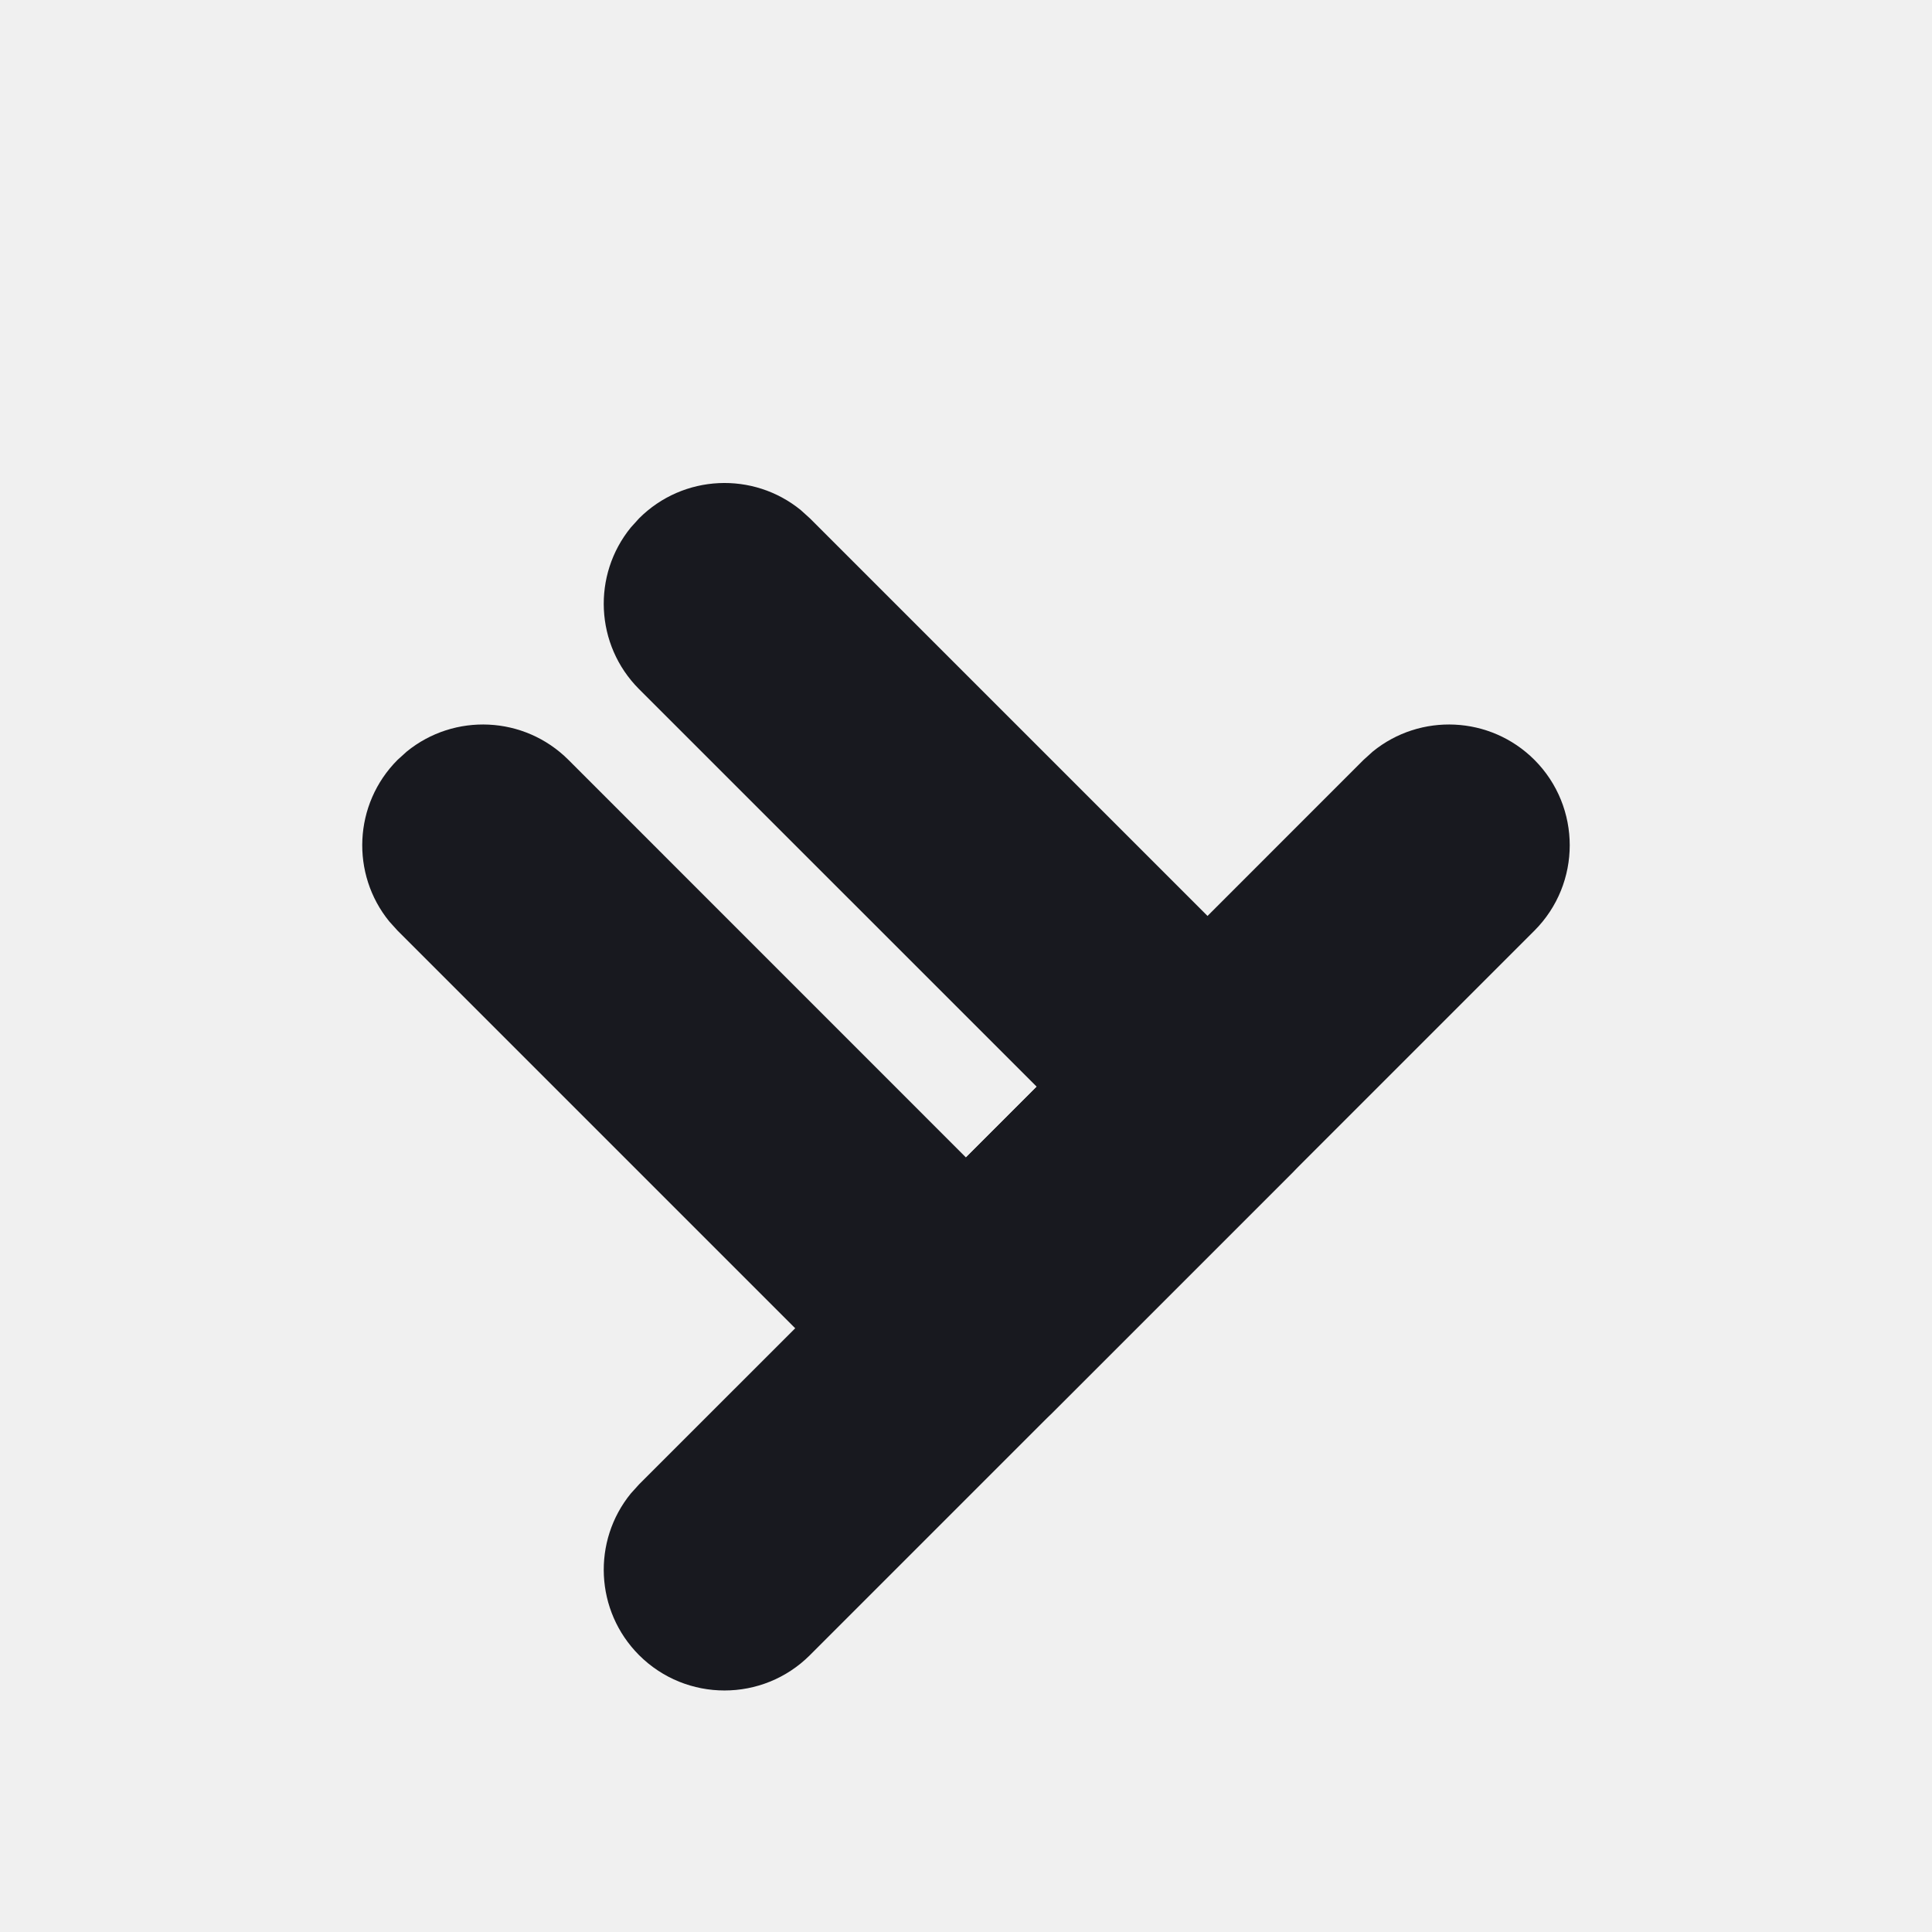
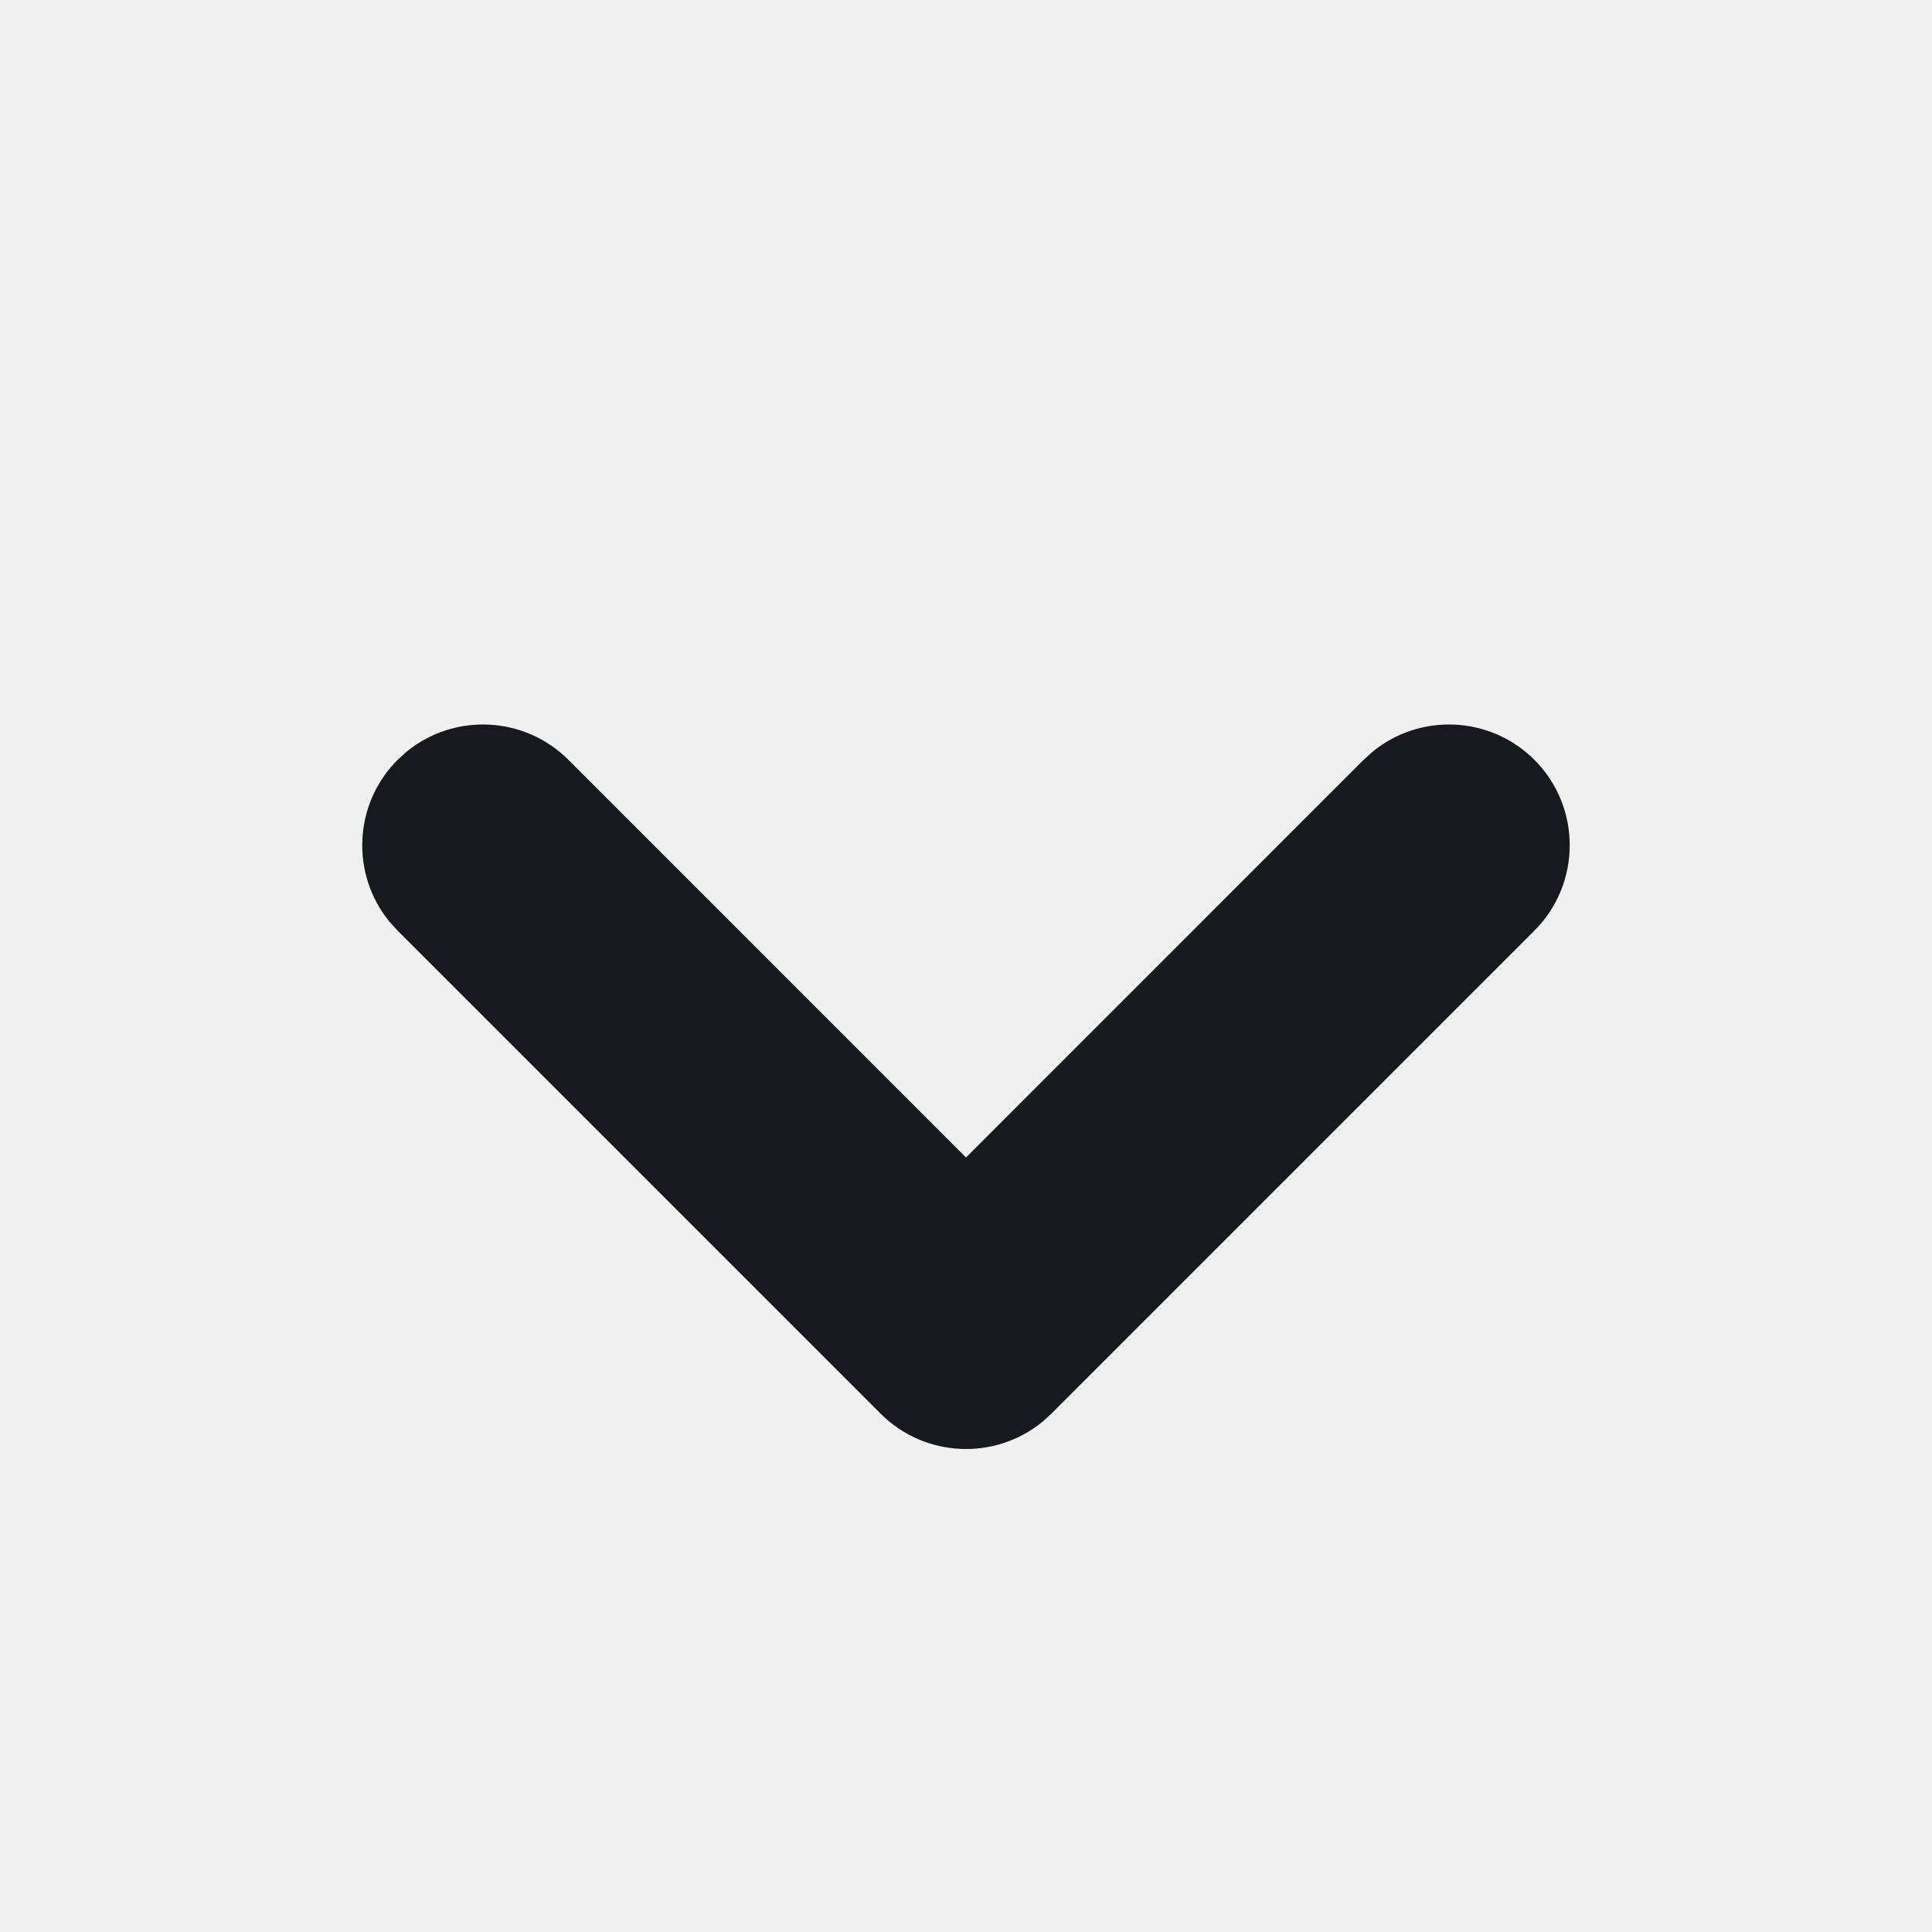
<svg xmlns="http://www.w3.org/2000/svg" xmlns:xlink="http://www.w3.org/1999/xlink" width="24px" height="24px" viewBox="0 0 24 24" version="1.1">
  <defs>
    <path d="M7.939,6.439 C8.489,5.89 9.358,5.856 9.947,6.336 L10.061,6.439 L16.061,12.439 C16.61,12.989 16.644,13.858 16.164,14.447 L16.061,14.561 L10.061,20.561 C9.475,21.146 8.525,21.146 7.939,20.561 C7.39,20.011 7.356,19.142 7.836,18.553 L7.939,18.439 L12.879,13.5 L7.939,8.561 C7.39,8.011 7.356,7.142 7.836,6.553 L7.939,6.439 Z" id="path-1" />
  </defs>
  <g id="feather-/-chevron-down" stroke="none" stroke-width="1" fill="none" fill-rule="evenodd">
    <mask id="mask-2" fill="white">
      <use xlink:href="#path-1" />
    </mask>
    <use id="Path" fill="#18191F" fill-rule="nonzero" transform="translate(12, 13.5) scale(-1, 1) rotate(90) translate(-12, -13.5) " xlink:href="#path-1" />
-     <g id="COLOR/-black" mask="url(#mask-2)" fill="#18191F">
-       <rect id="Rectangle" x="0" y="0" width="24" height="24" />
-     </g>
  </g>
</svg>
